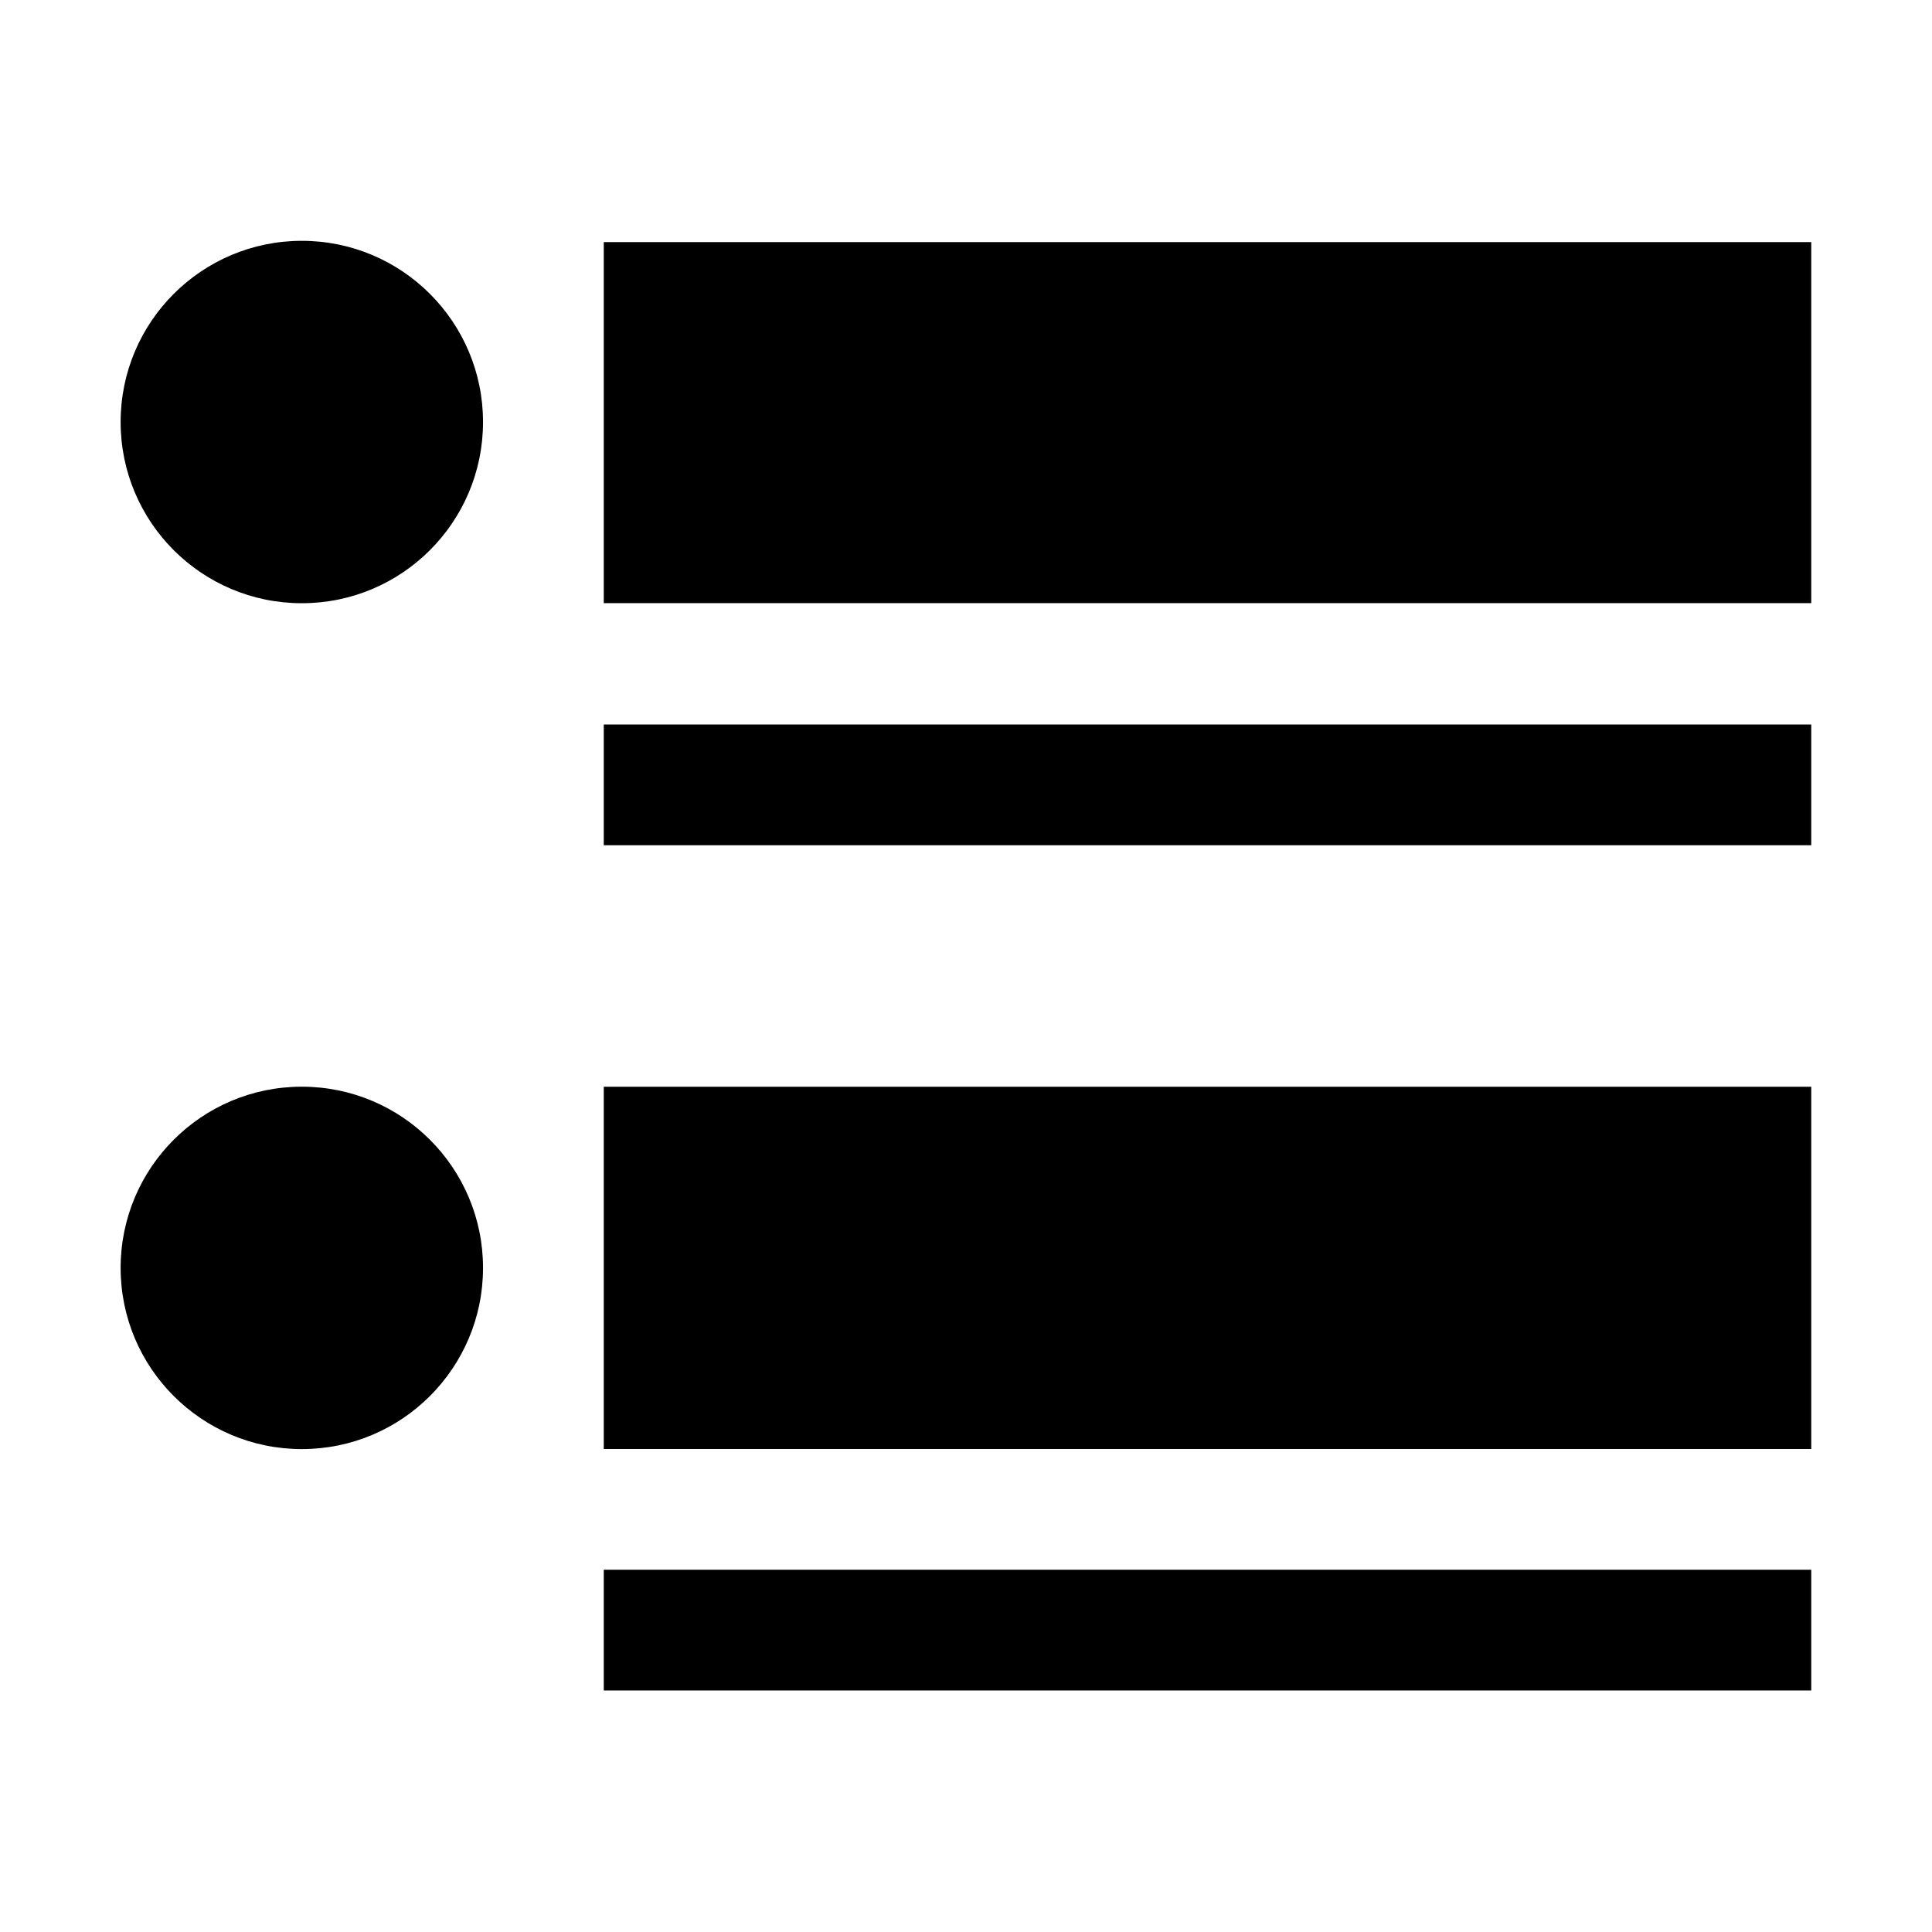
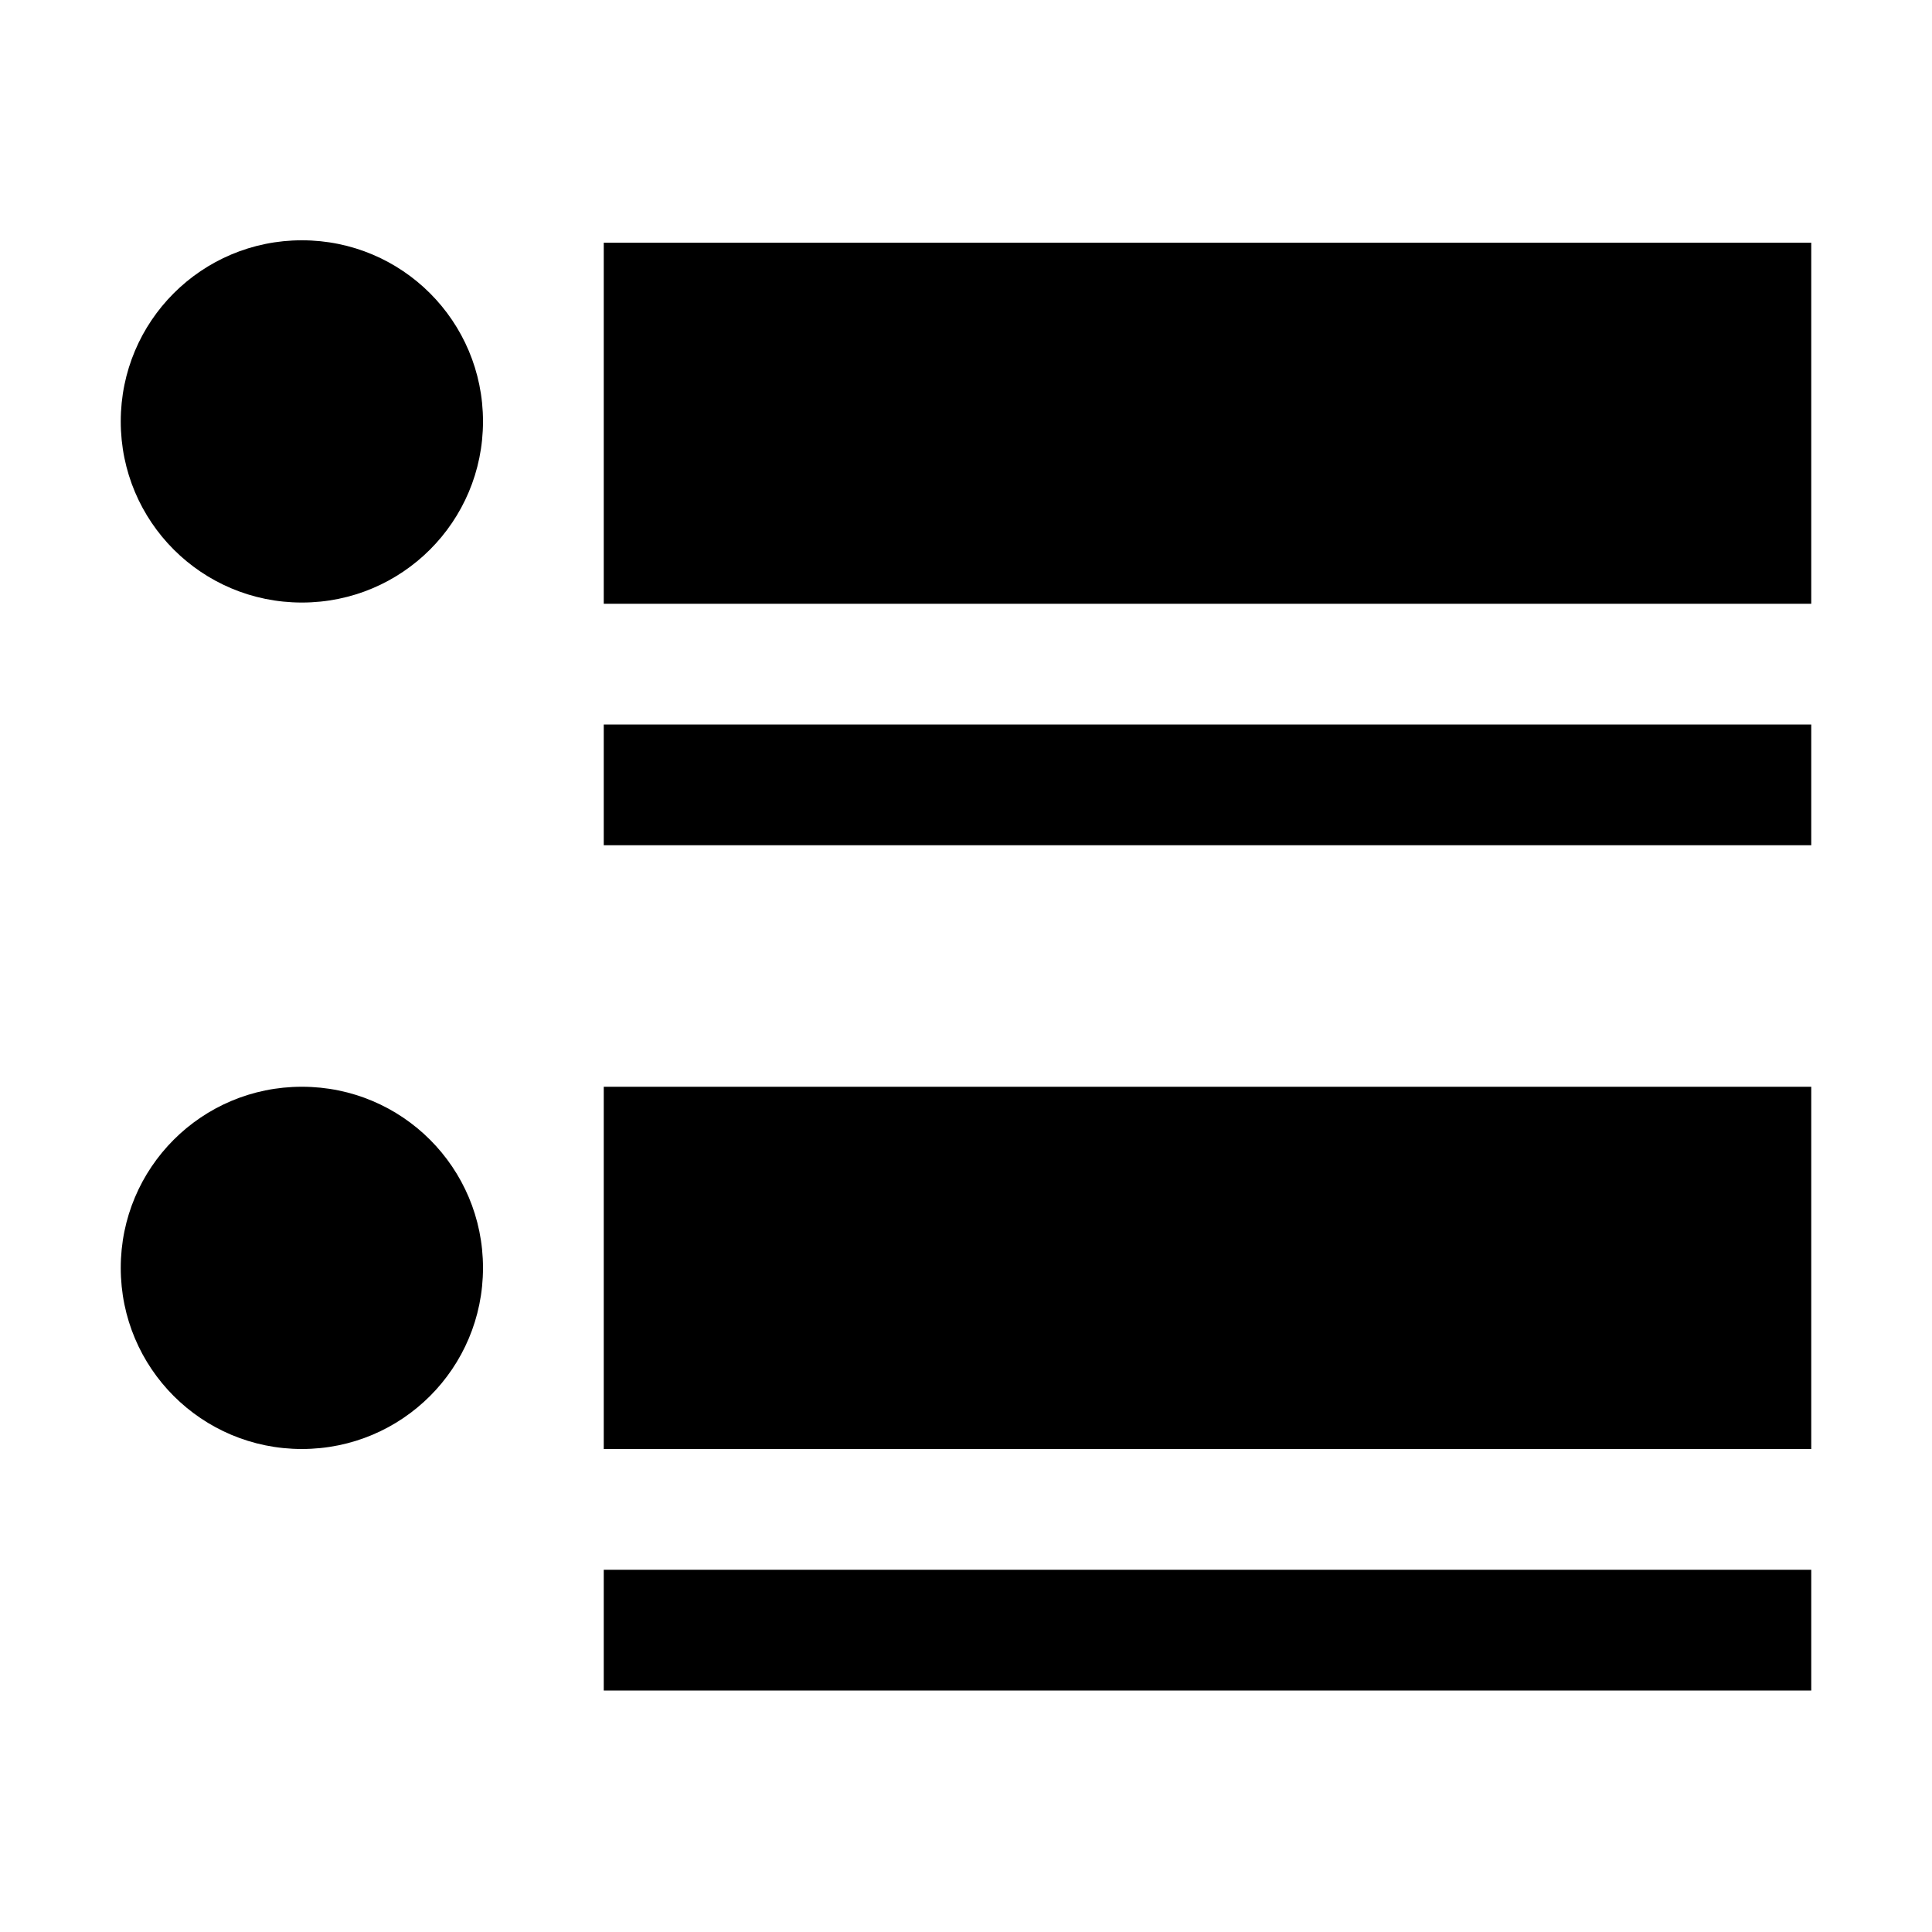
- <svg xmlns="http://www.w3.org/2000/svg" width="100%" height="100%" viewBox="0 0 16 16" version="1.1" xml:space="preserve" style="fill-rule:evenodd;clip-rule:evenodd;stroke-linejoin:round;stroke-miterlimit:2;">
-   <g transform="matrix(1,0,0,1,-20,-134)">
-     <g transform="matrix(0.25,0,0,0.25,20,134)">
-       <rect id="list-view-detailed" x="0" y="0" width="64" height="64" style="fill:none;" />
-       <g id="list-view-detailed1">
-         <g id="_16-list-view-detailed">
-           <g transform="matrix(4,0,0,4,0,-504)">
-             <rect x="0" y="126" width="16" height="16" style="fill:none;" />
-           </g>
-           <g transform="matrix(1.00393,0,0,1.07437,1.27514,2.18191)">
-             <rect x="18.652" y="5.434" width="39.843" height="11.132" />
-           </g>
-           <g transform="matrix(1.00393,0,0,1.03883,1.27514,14.5728)">
-             <rect x="18.652" y="9.075" width="39.843" height="3.85" />
-           </g>
-           <g transform="matrix(5.87898,0,0,5.87898,-27.9798,-51.5763)">
-             <circle cx="6.46" cy="11.151" r="1.021" />
-           </g>
-           <g transform="matrix(5.87898,0,0,5.87898,-27.9798,-23.556)">
-             <circle cx="6.46" cy="11.151" r="1.021" />
-           </g>
-           <g transform="matrix(1.00393,0,0,1.078,1.27514,30.1419)">
-             <rect x="18.652" y="5.434" width="39.843" height="11.132" />
-           </g>
-           <g transform="matrix(1.00393,0,0,1.03533,1.27513,42.6113)">
-             <rect x="18.652" y="9.068" width="39.843" height="3.863" />
-           </g>
-         </g>
-       </g>
-     </g>
-   </g>
+ <svg xmlns="http://www.w3.org/2000/svg" id="Layer_1" data-name="Layer 1" viewBox="0 0 16 16">
+   <defs>
+     <style>
+       .cls-1 {
+         fill-rule: evenodd;
+       }
+     </style>
+   </defs>
+   <path class="cls-1" d="M5,2.01v2.99h10v-2.99H5ZM5,7h10v-1H5v1ZM2.5,1.99c-.83,0-1.5.67-1.5,1.5s.67,1.5,1.5,1.5,1.5-.67,1.5-1.5-.67-1.5-1.5-1.5ZM2.5,9c-.83,0-1.5.67-1.5,1.5s.67,1.5,1.5,1.5,1.5-.67,1.5-1.5-.67-1.5-1.5-1.5ZM5,12h10v-3H5v3ZM5,14h10v-1H5v1Z" />
</svg>
